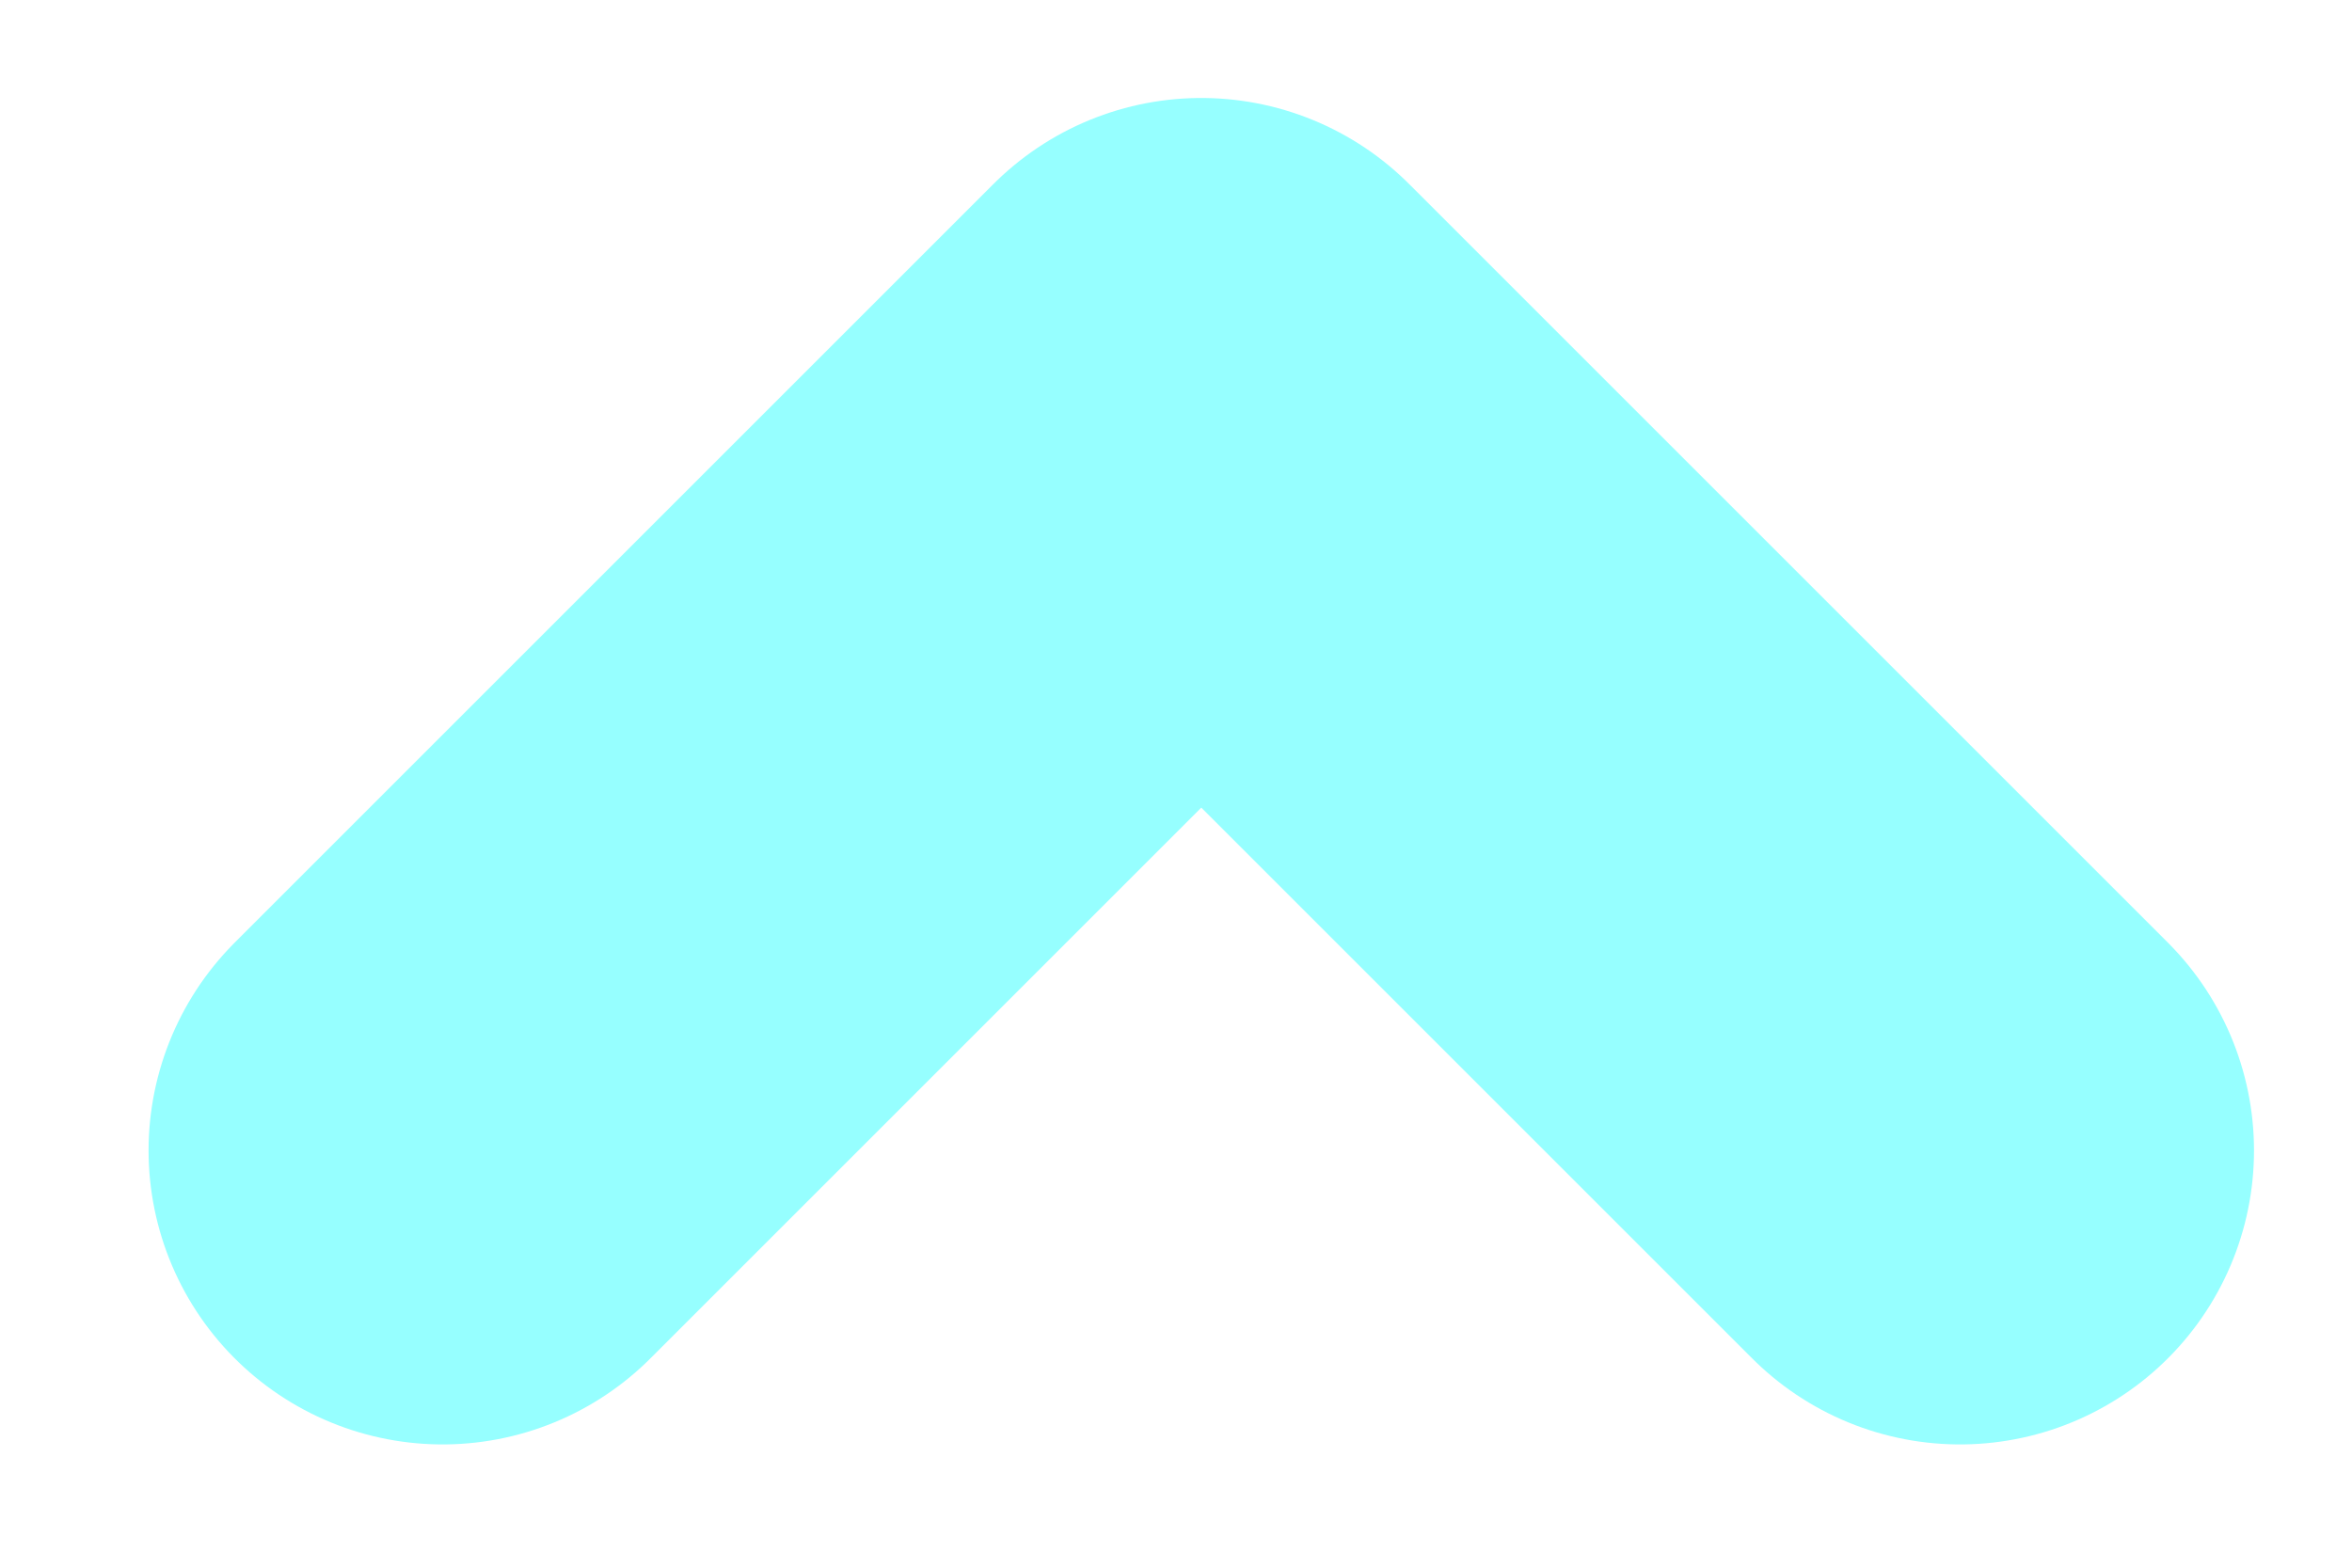
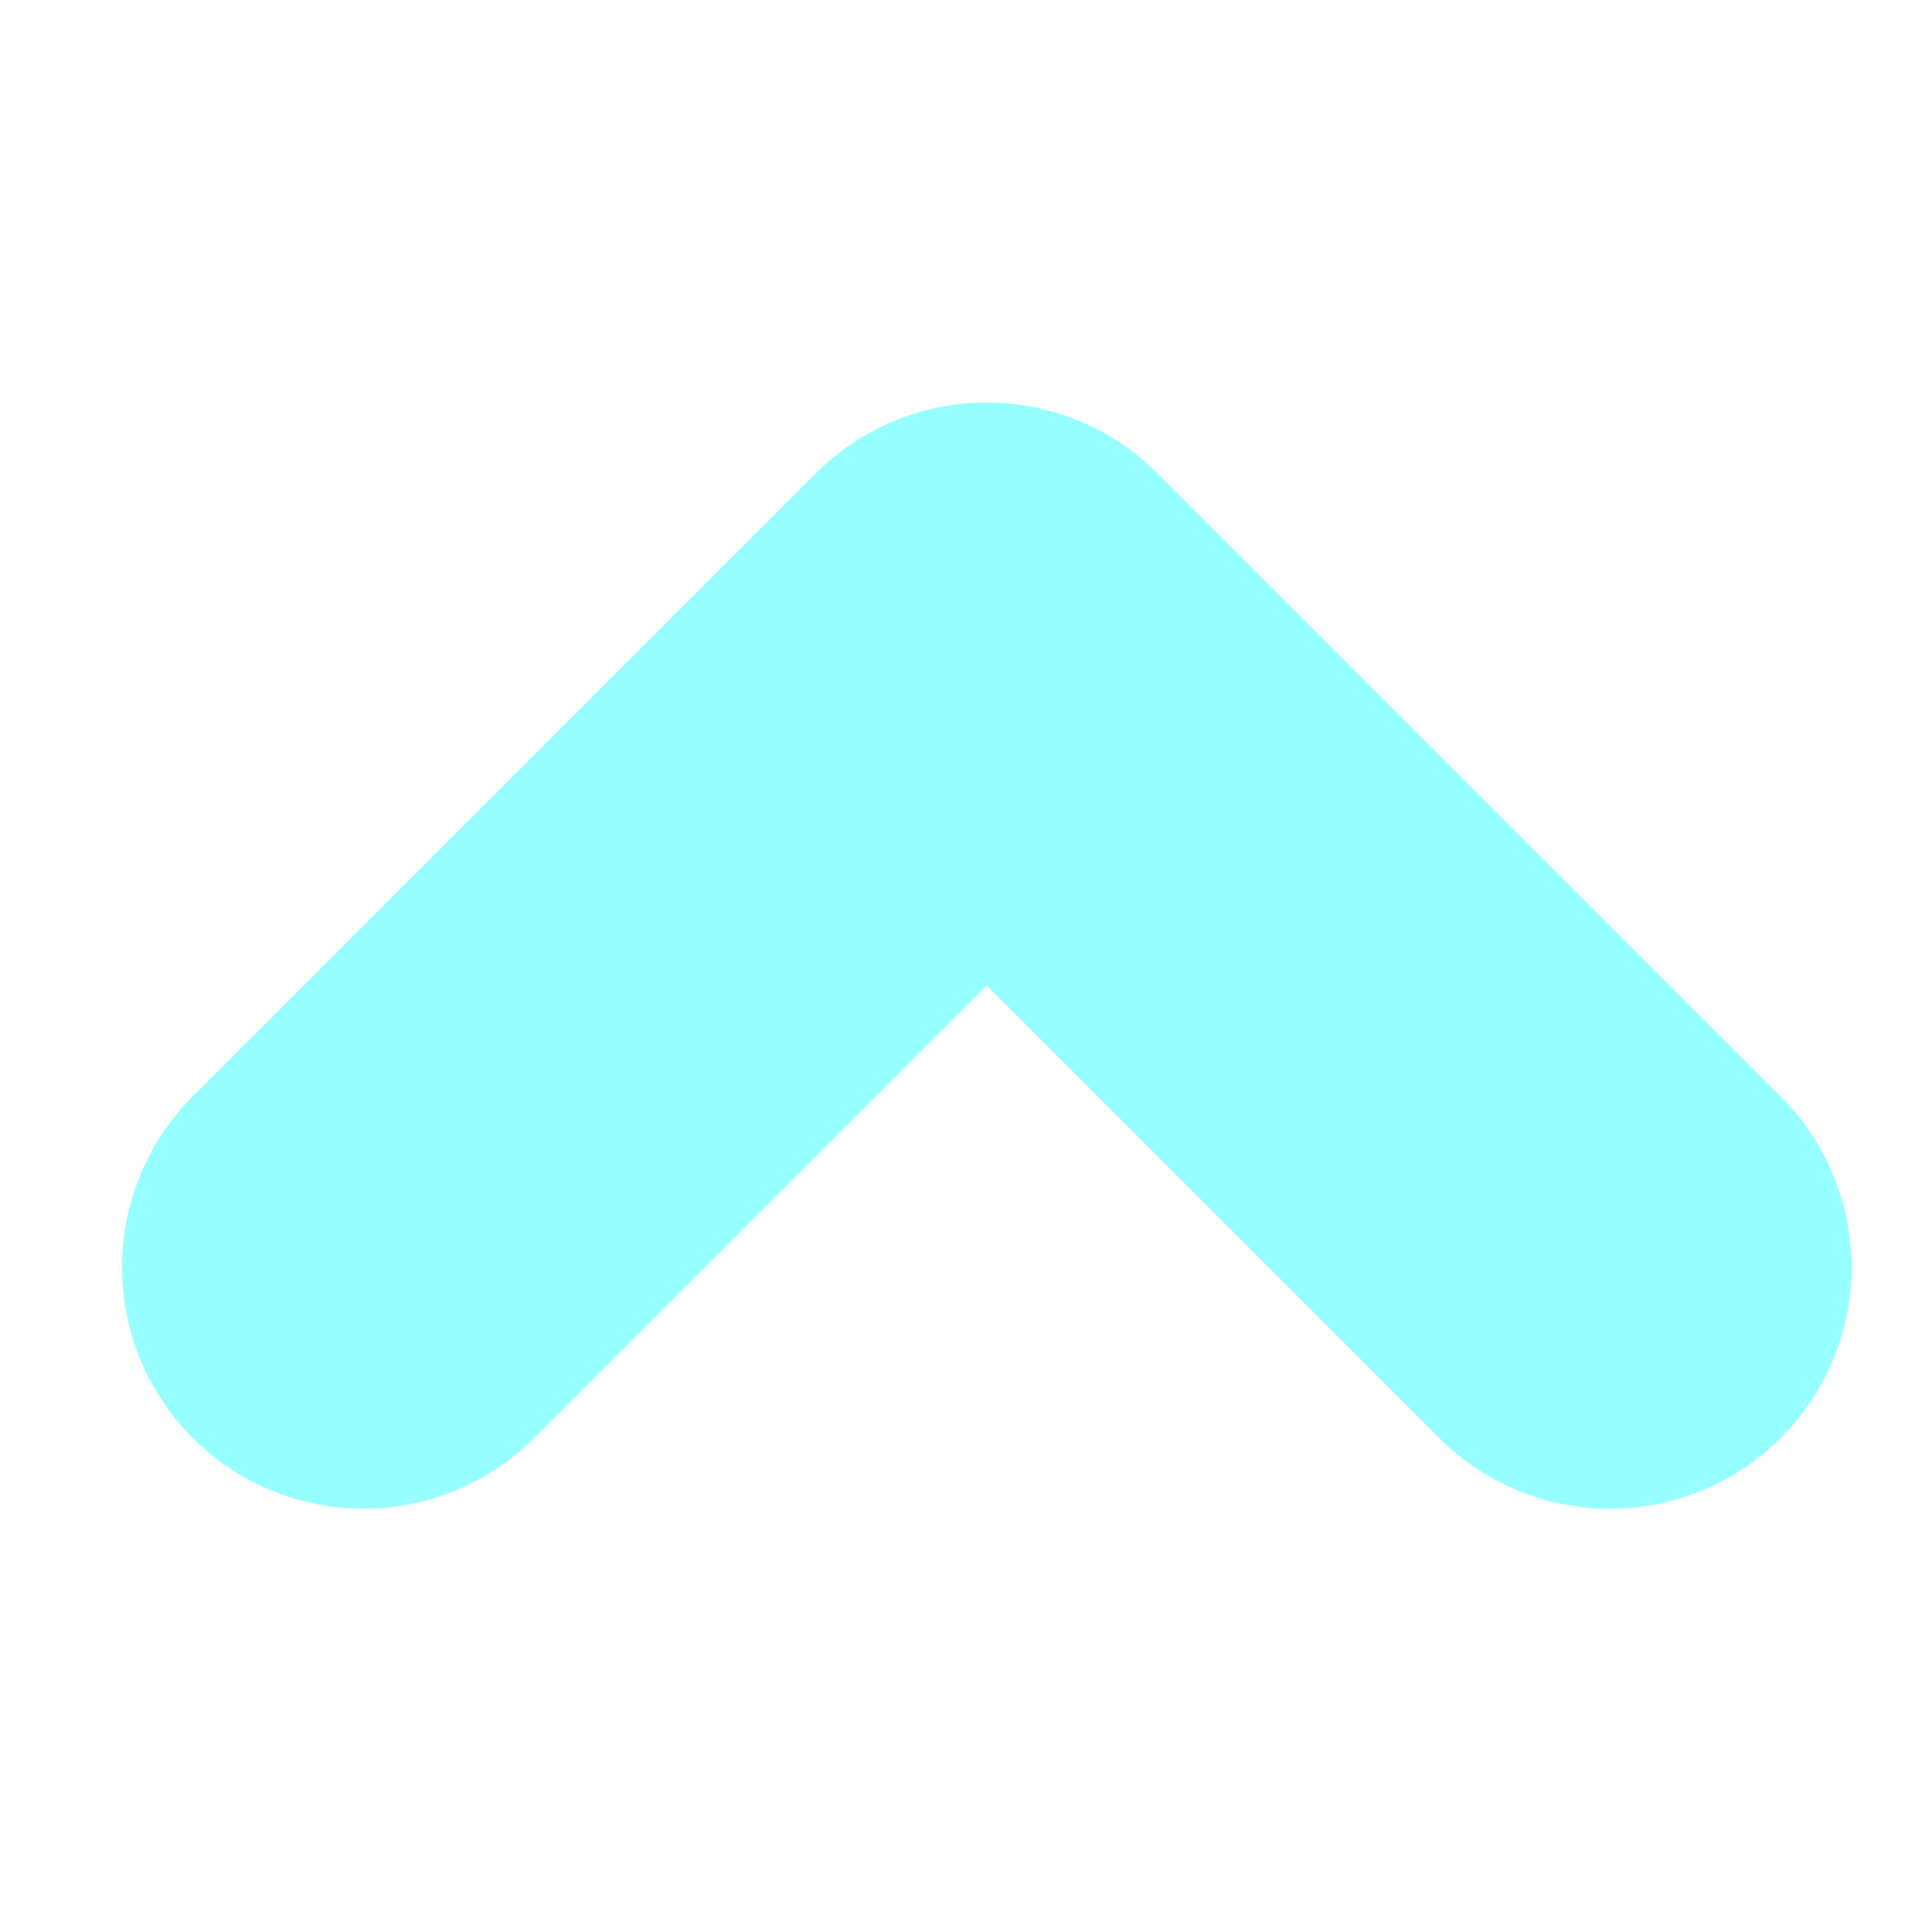
- <svg xmlns="http://www.w3.org/2000/svg" width="12" height="8" viewBox="0 0 12 8" fill="none">
+ <svg xmlns="http://www.w3.org/2000/svg" width="12" height="12" viewBox="0 0 12 8" fill="none">
  <path d="M10 5.871L6.129 2L2.258 5.871" stroke="#96FFFF" stroke-width="3" stroke-linecap="round" stroke-linejoin="round" />
</svg>
